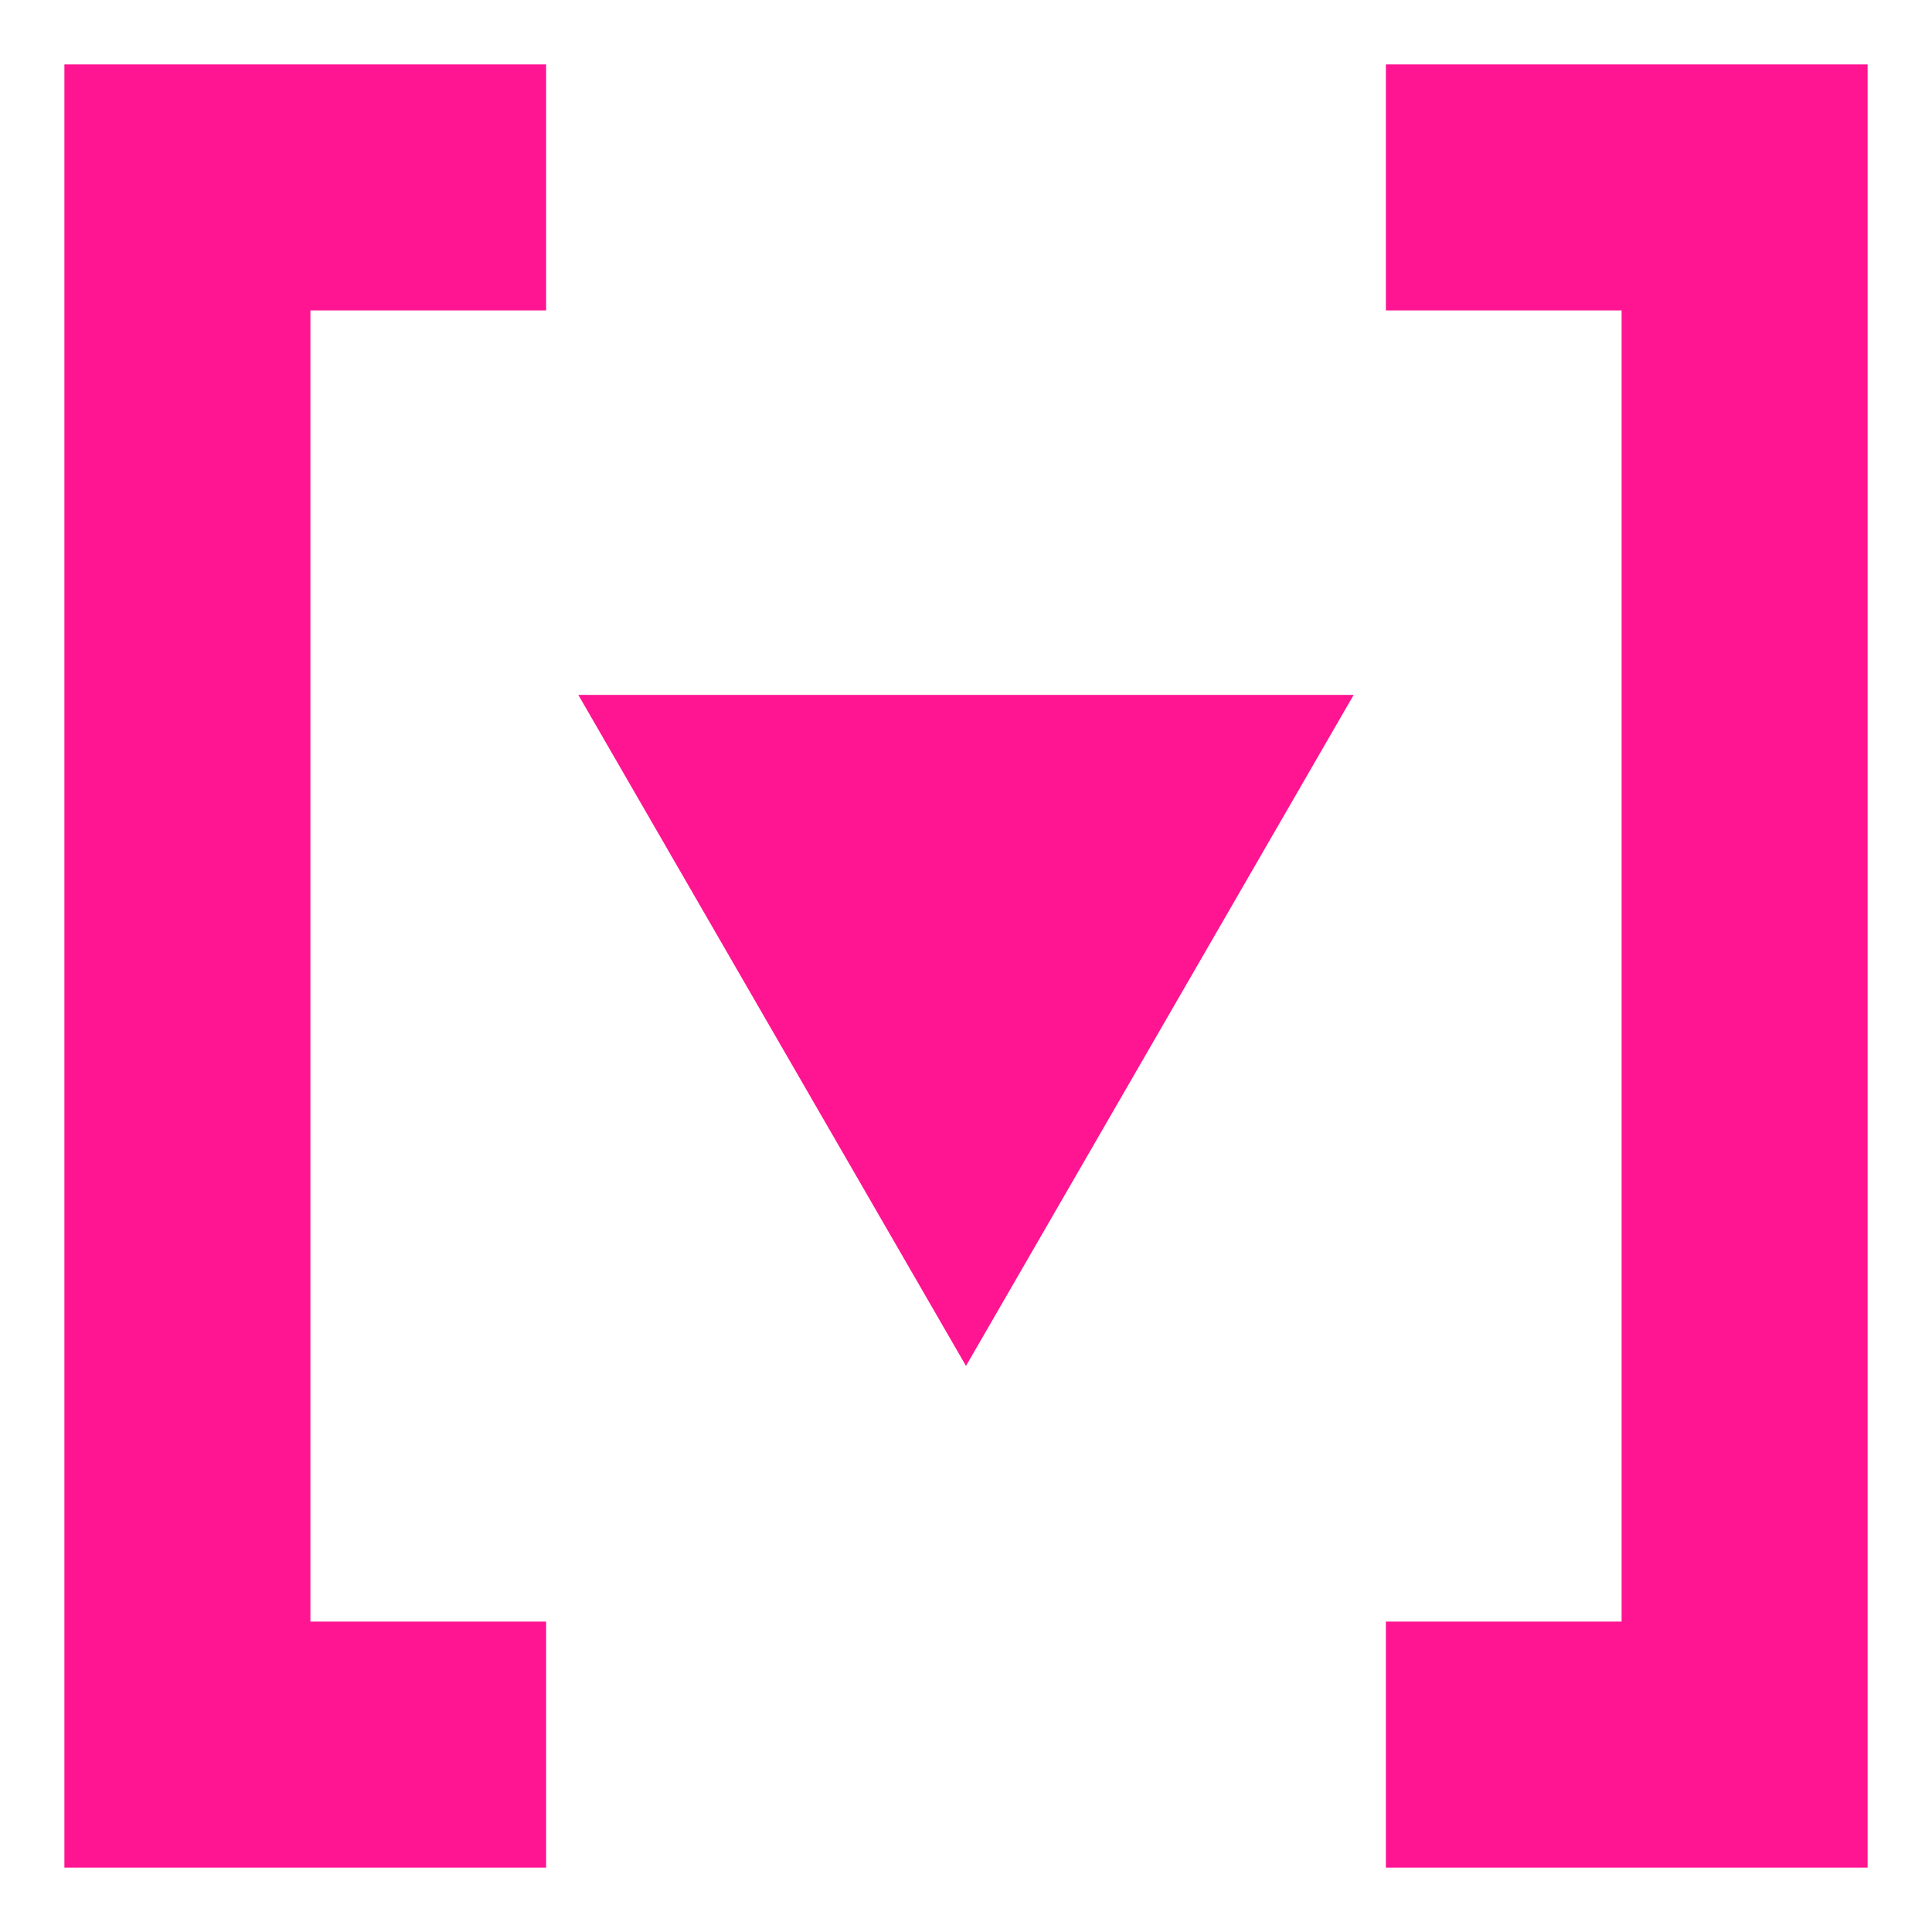
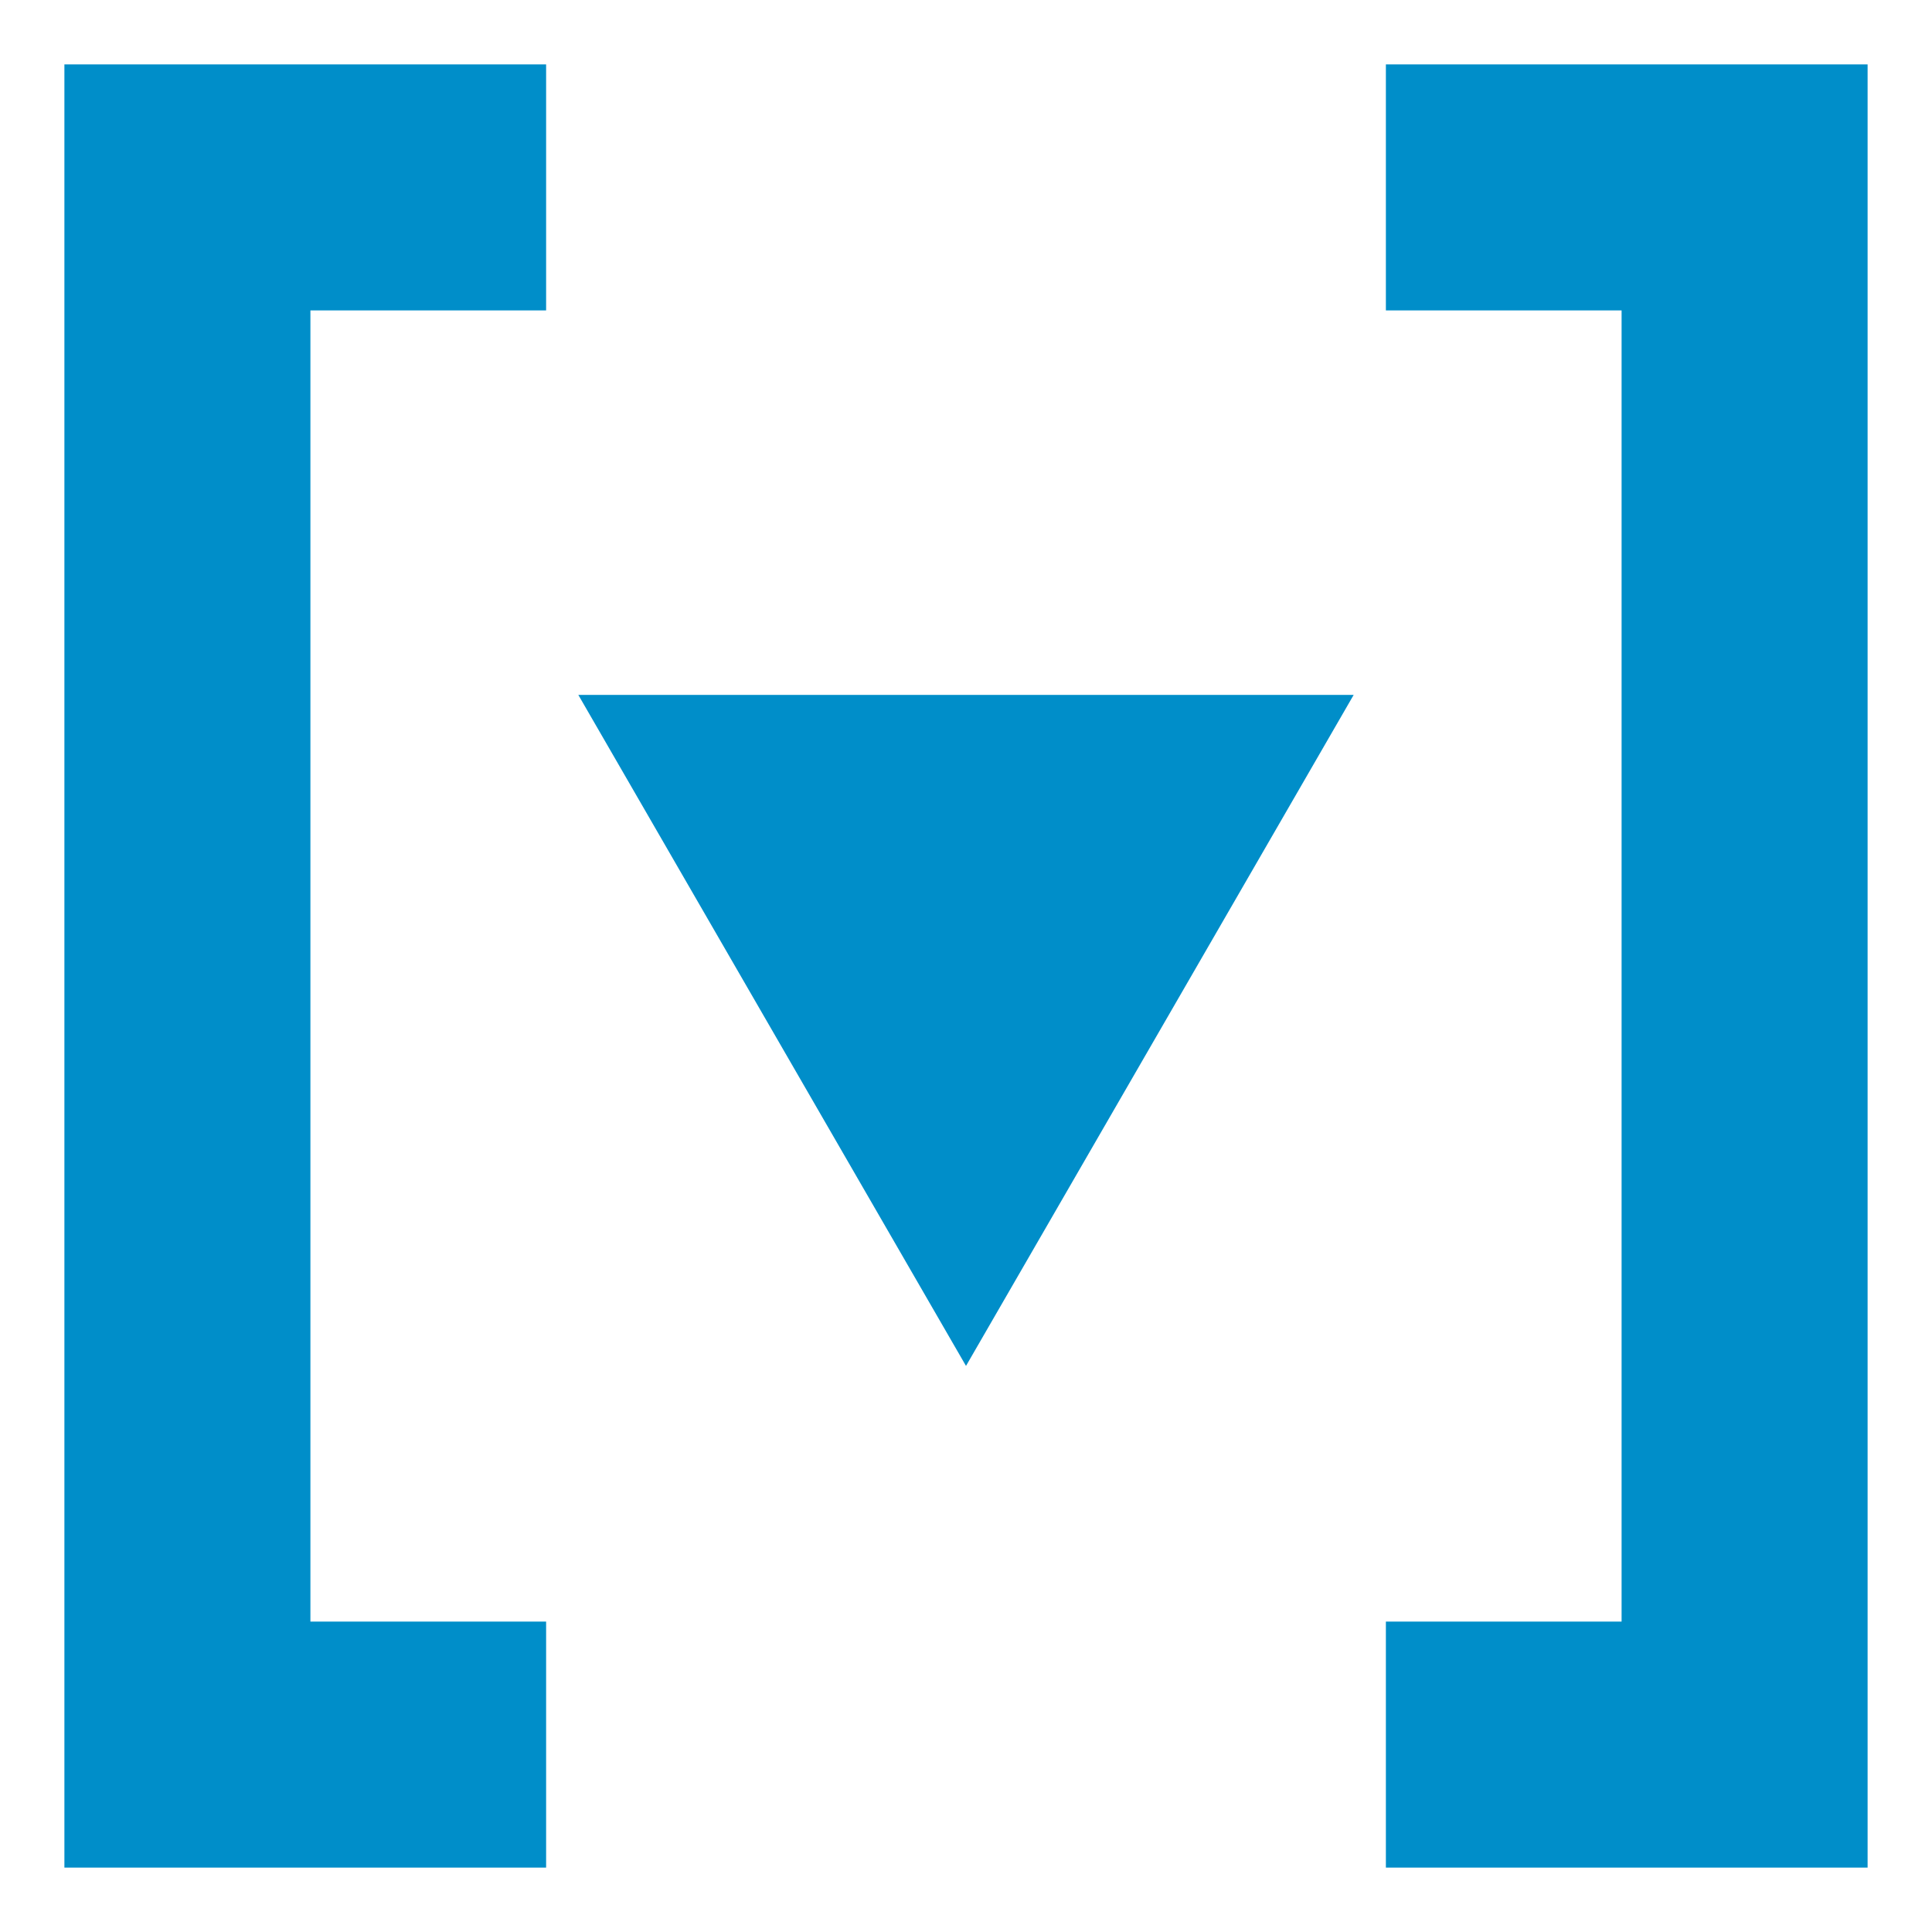
<svg xmlns="http://www.w3.org/2000/svg" viewBox="0 0 30 30">
-   <style>*{ fill:#ff1492; }</style>
+   <style>*{ fill:#008ec9; }</style>
  <polygon points="1 29 1 1 8.48 1 8.48 4.82 4.82 4.82 4.82 25.18 8.48 25.18 8.48 29 1 29" />
  <polygon points="29 1 29 29 21.52 29 21.52 25.18 25.18 25.18 25.18 4.82 21.52 4.82 21.52 1 29 1" />
  <polygon points="21.02 10.79 15 21.21 8.98 10.79 21.02 10.79" />
</svg>
